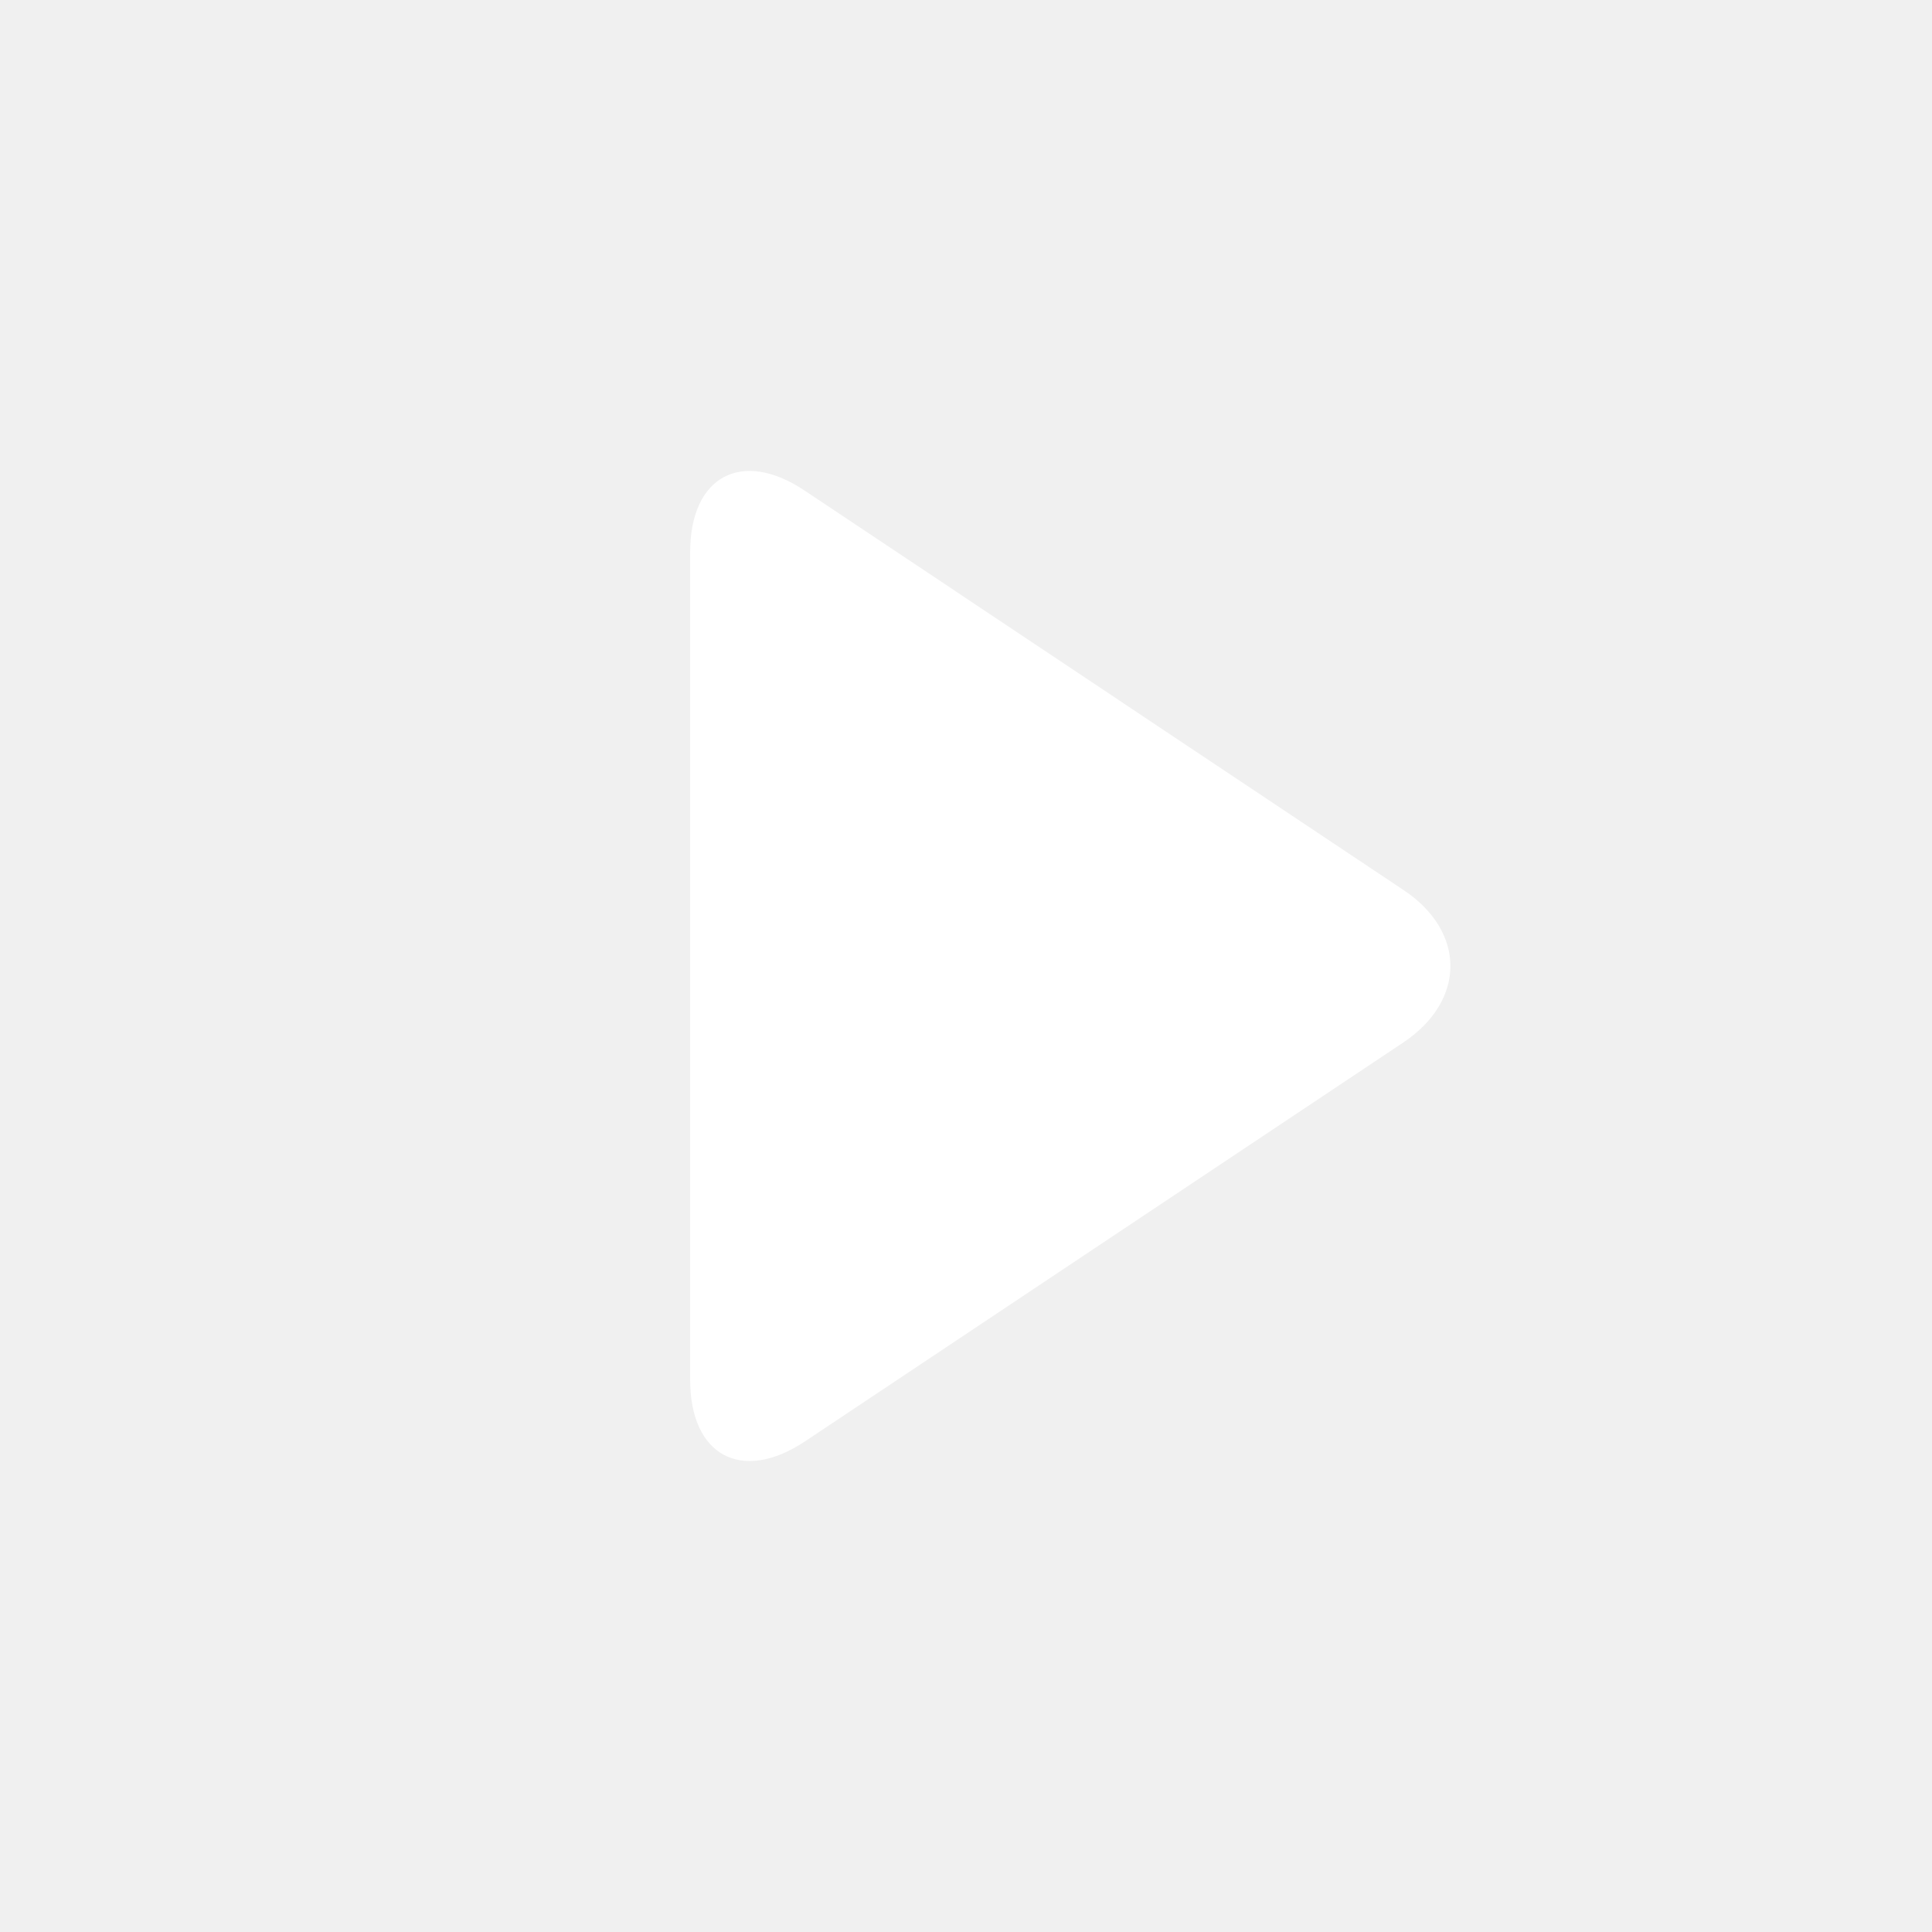
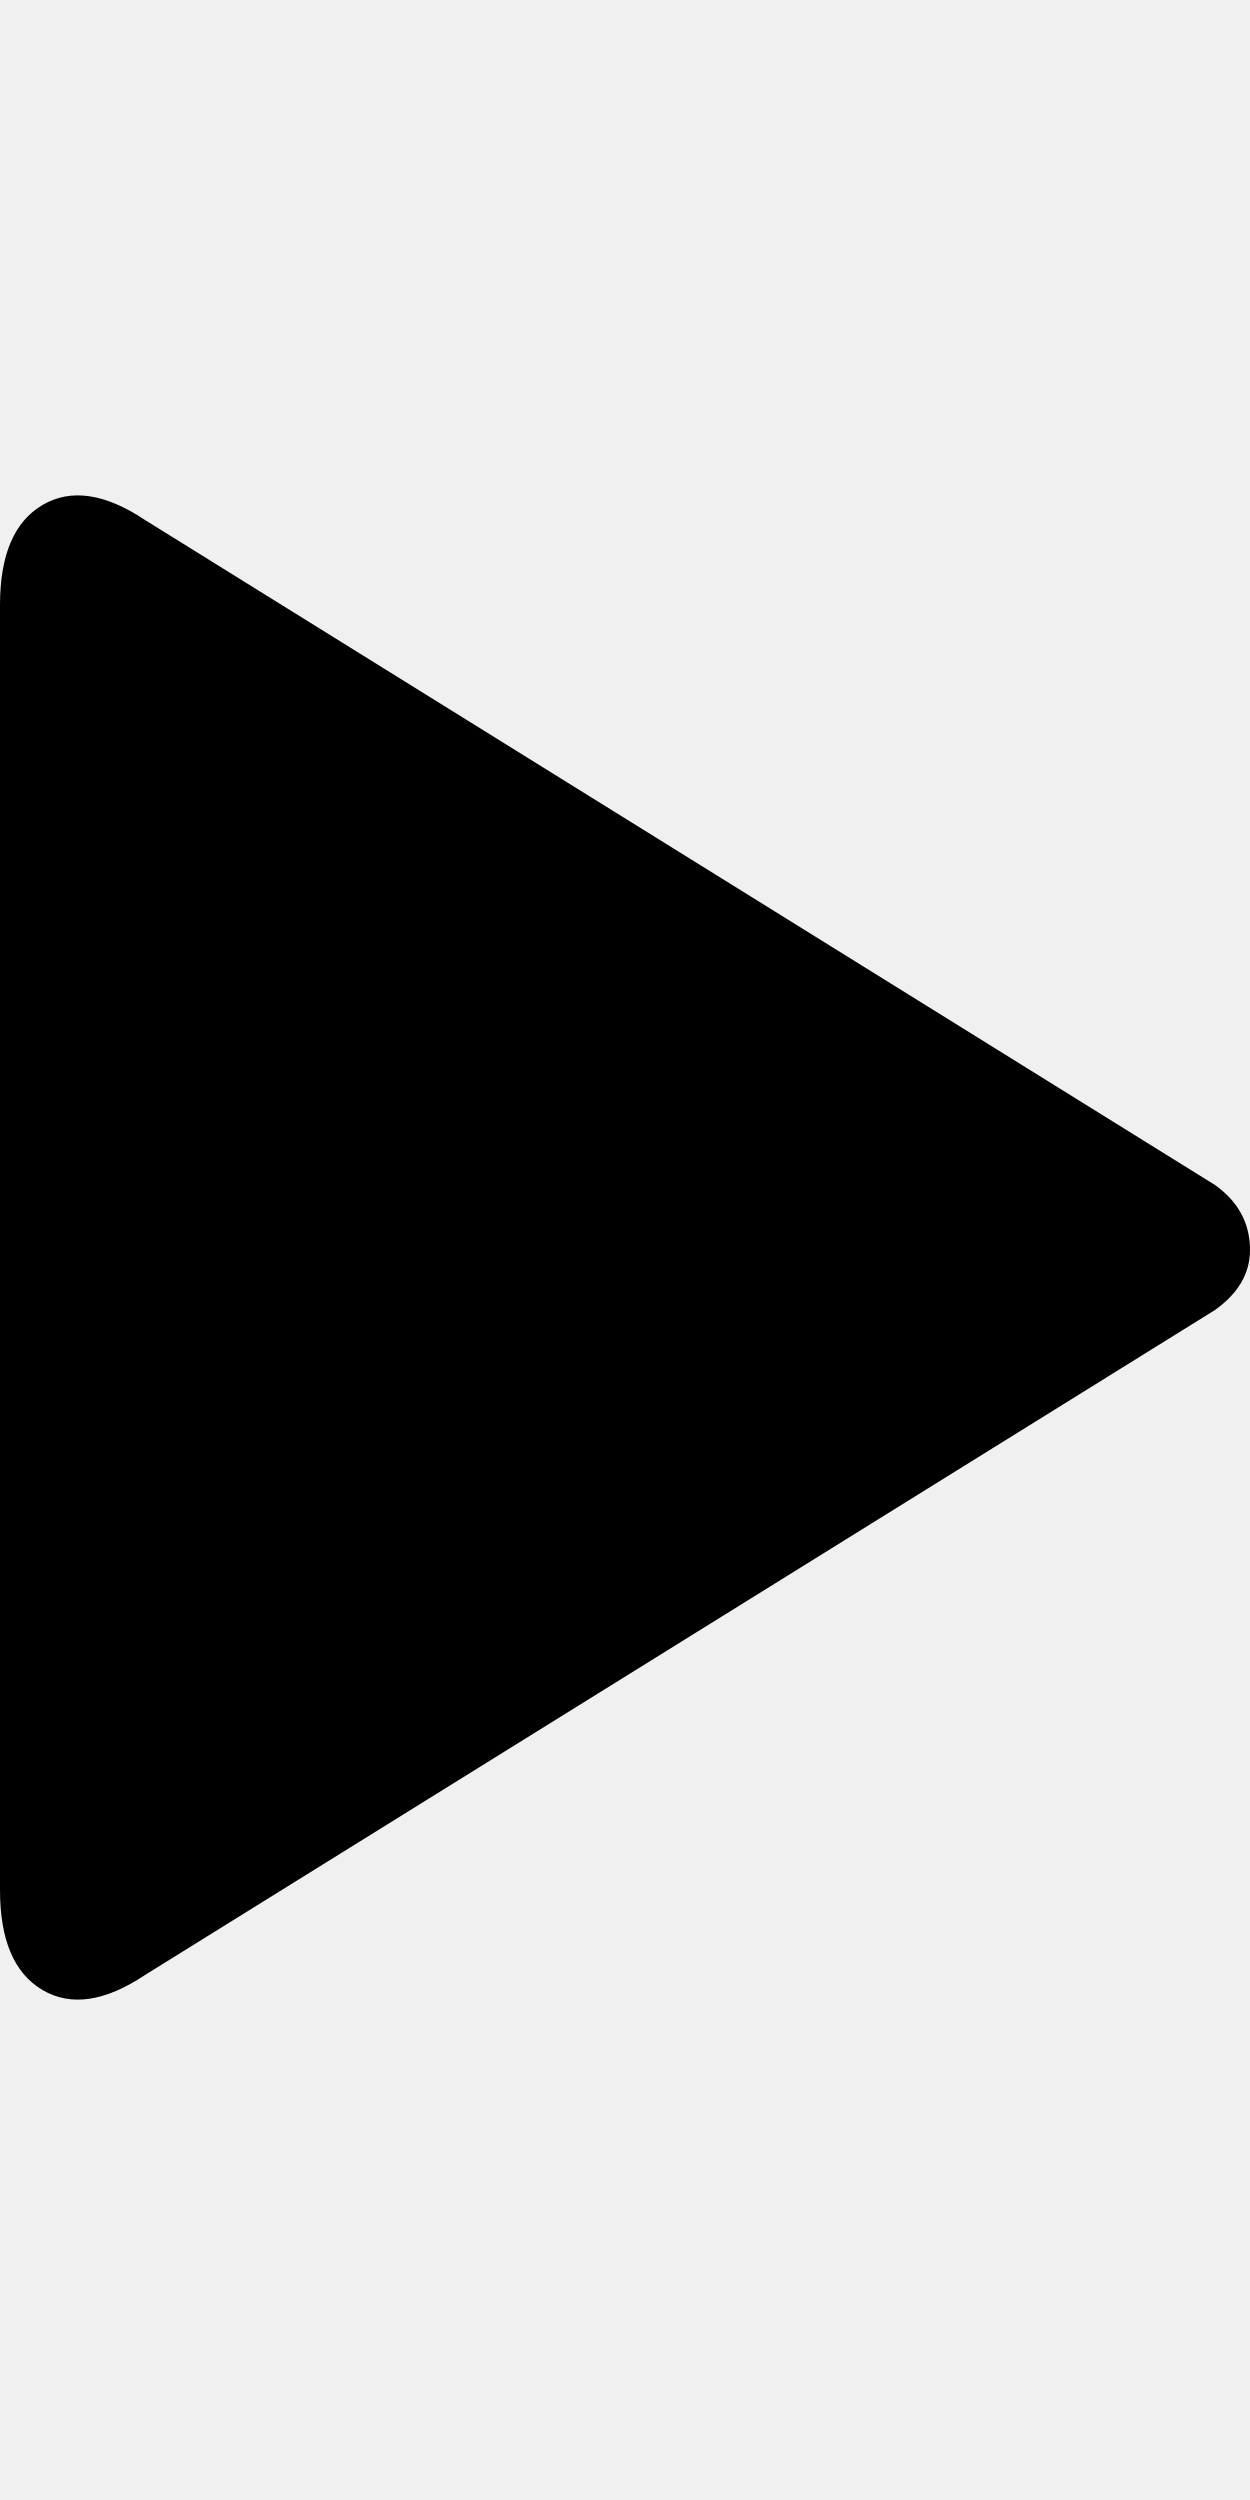
- <svg xmlns="http://www.w3.org/2000/svg" t="1690514633342" class="icon" viewBox="0 0 1024 1024" version="1.1" p-id="1665" width="200" height="200">
-   <path d="M743.7 552.6 426.6 764c-33.4 22.2-60.8 7.6-60.8-32.6L365.8 292.6c0-40.2 27.4-54.9 60.8-32.5l317.1 211.5C777.1 493.7 777.1 530.3 743.7 552.6L743.7 552.6 743.7 552.6z" fill="#ffffff" p-id="1666" />
+ <svg xmlns="http://www.w3.org/2000/svg" version="1.1" viewBox="0 0 16 32">
+   <path d="M15.552 15.168q0.448 0.32 0.448 0.832 0 0.448-0.448 0.768l-13.696 8.512q-0.768 0.512-1.312 0.192t-0.544-1.28v-16.448q0-0.96 0.544-1.28t1.312 0.192z" />
</svg>
